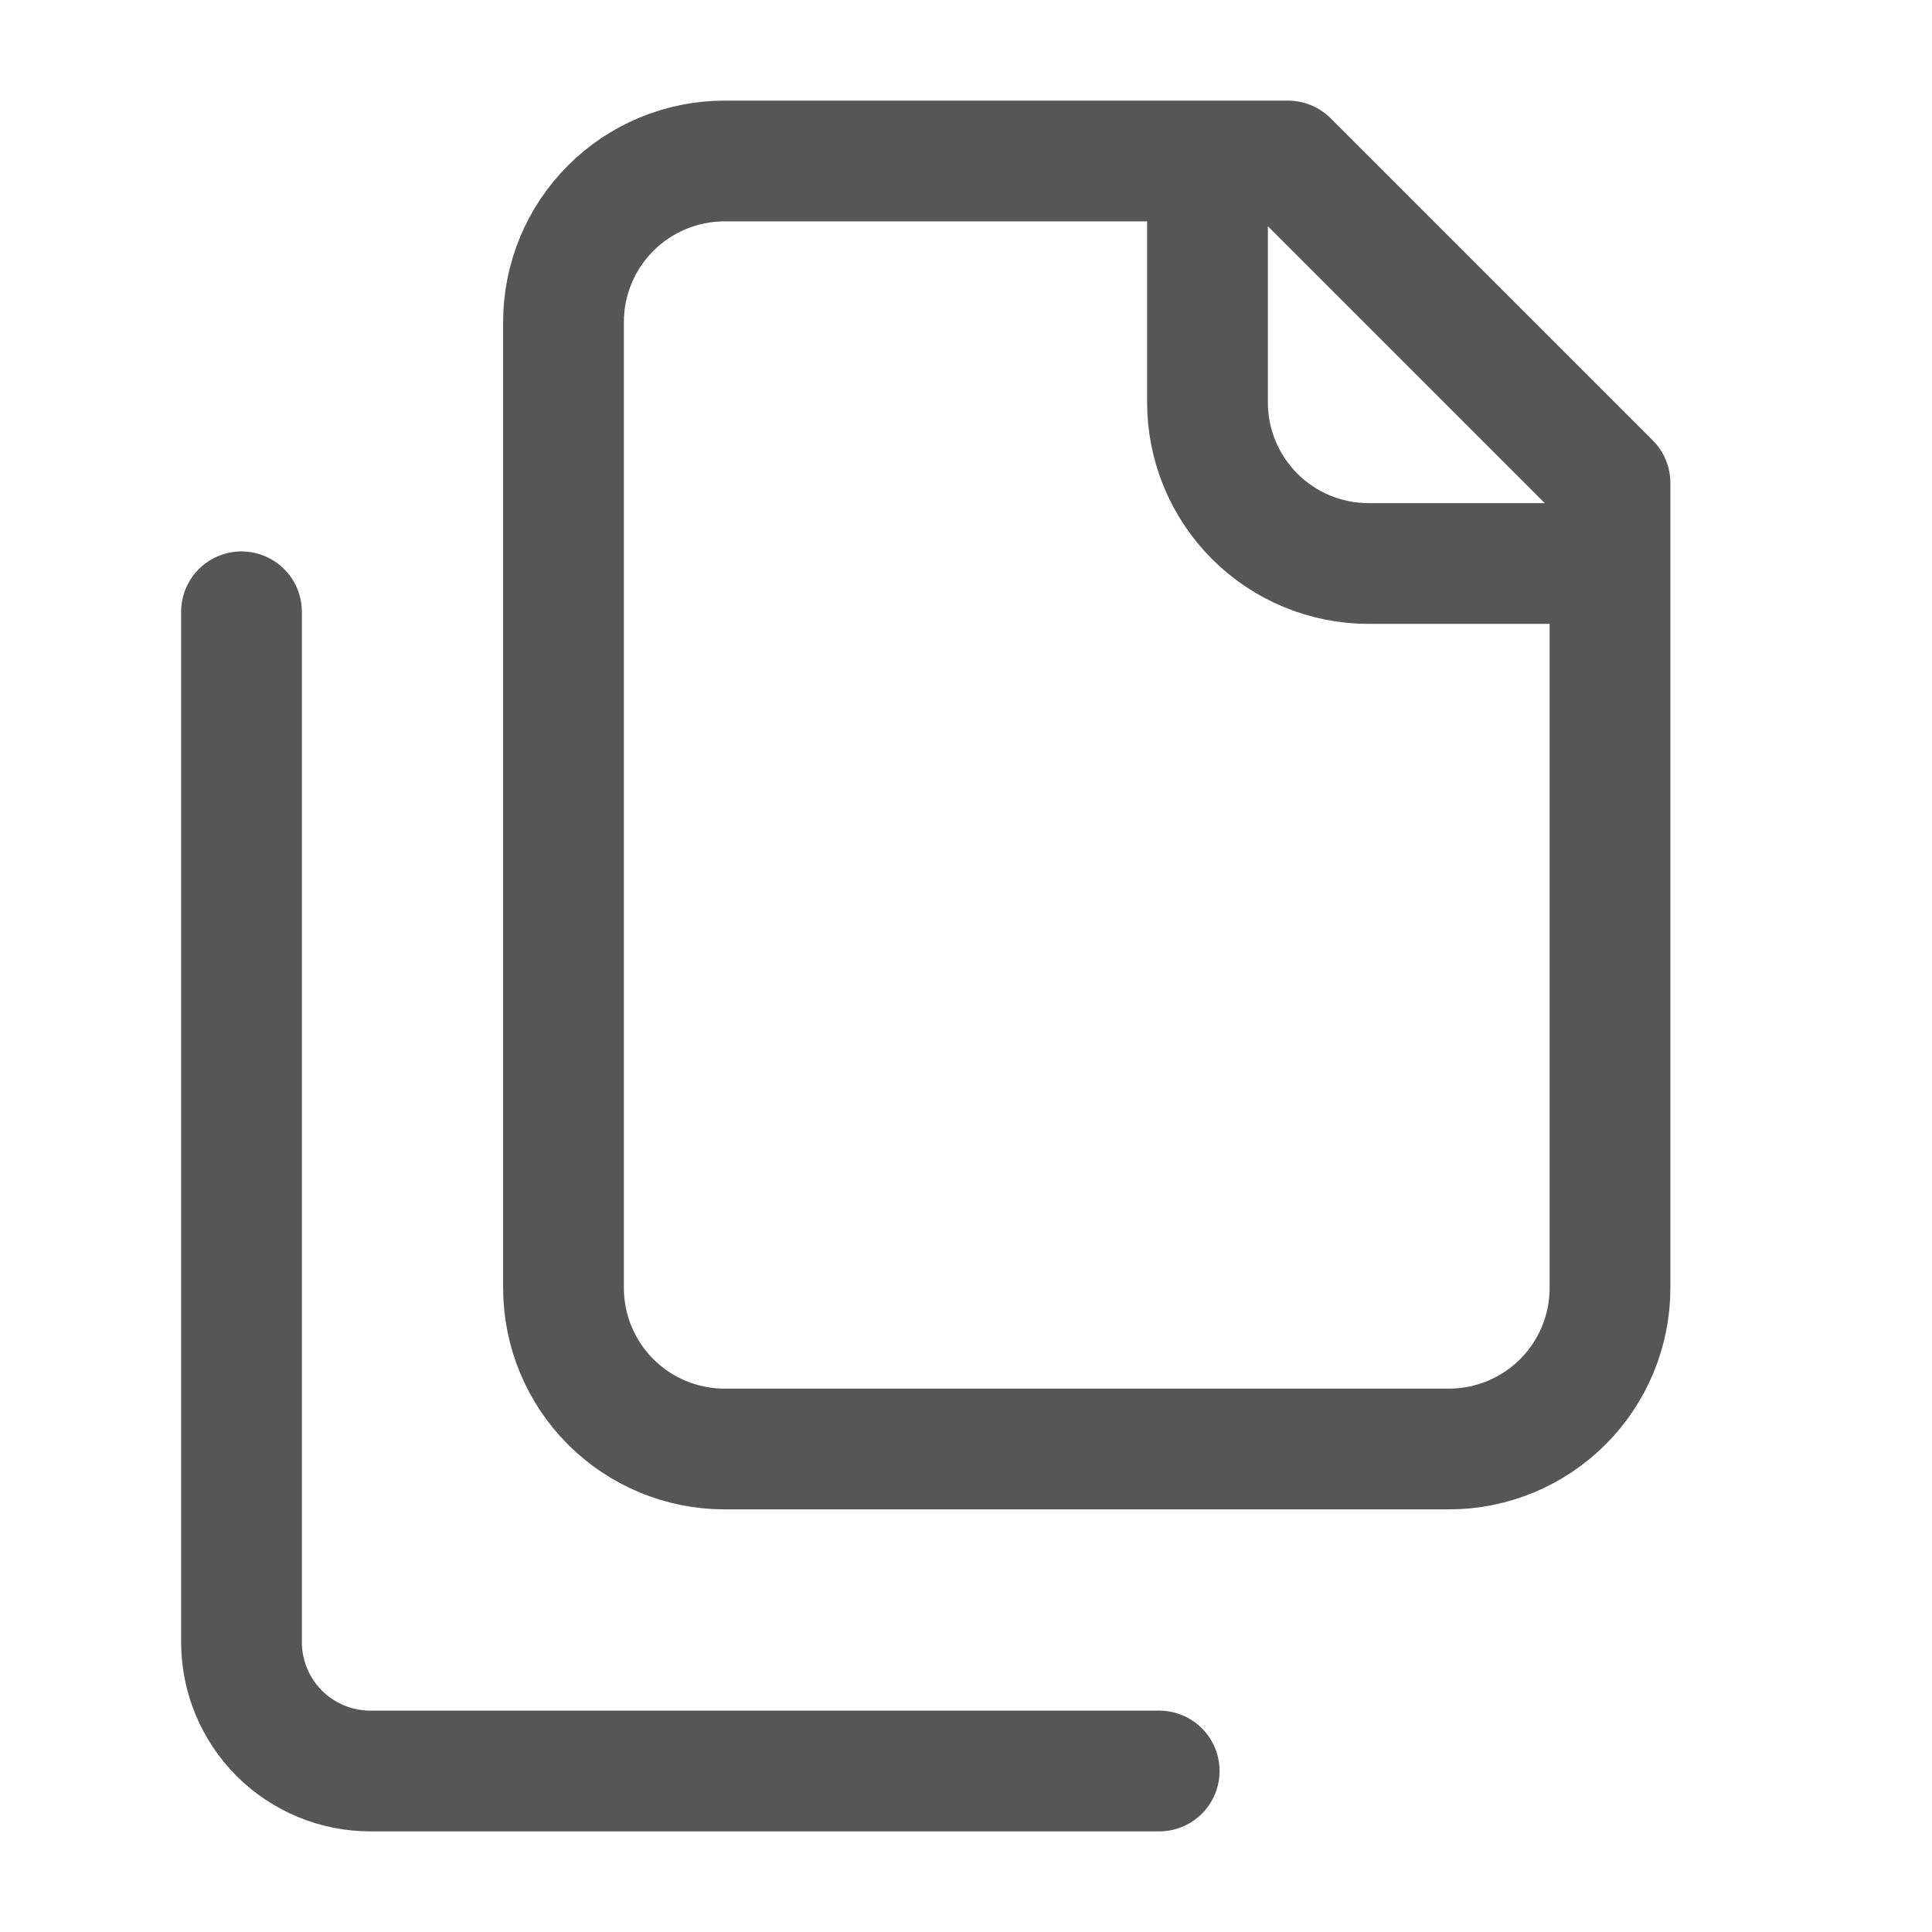
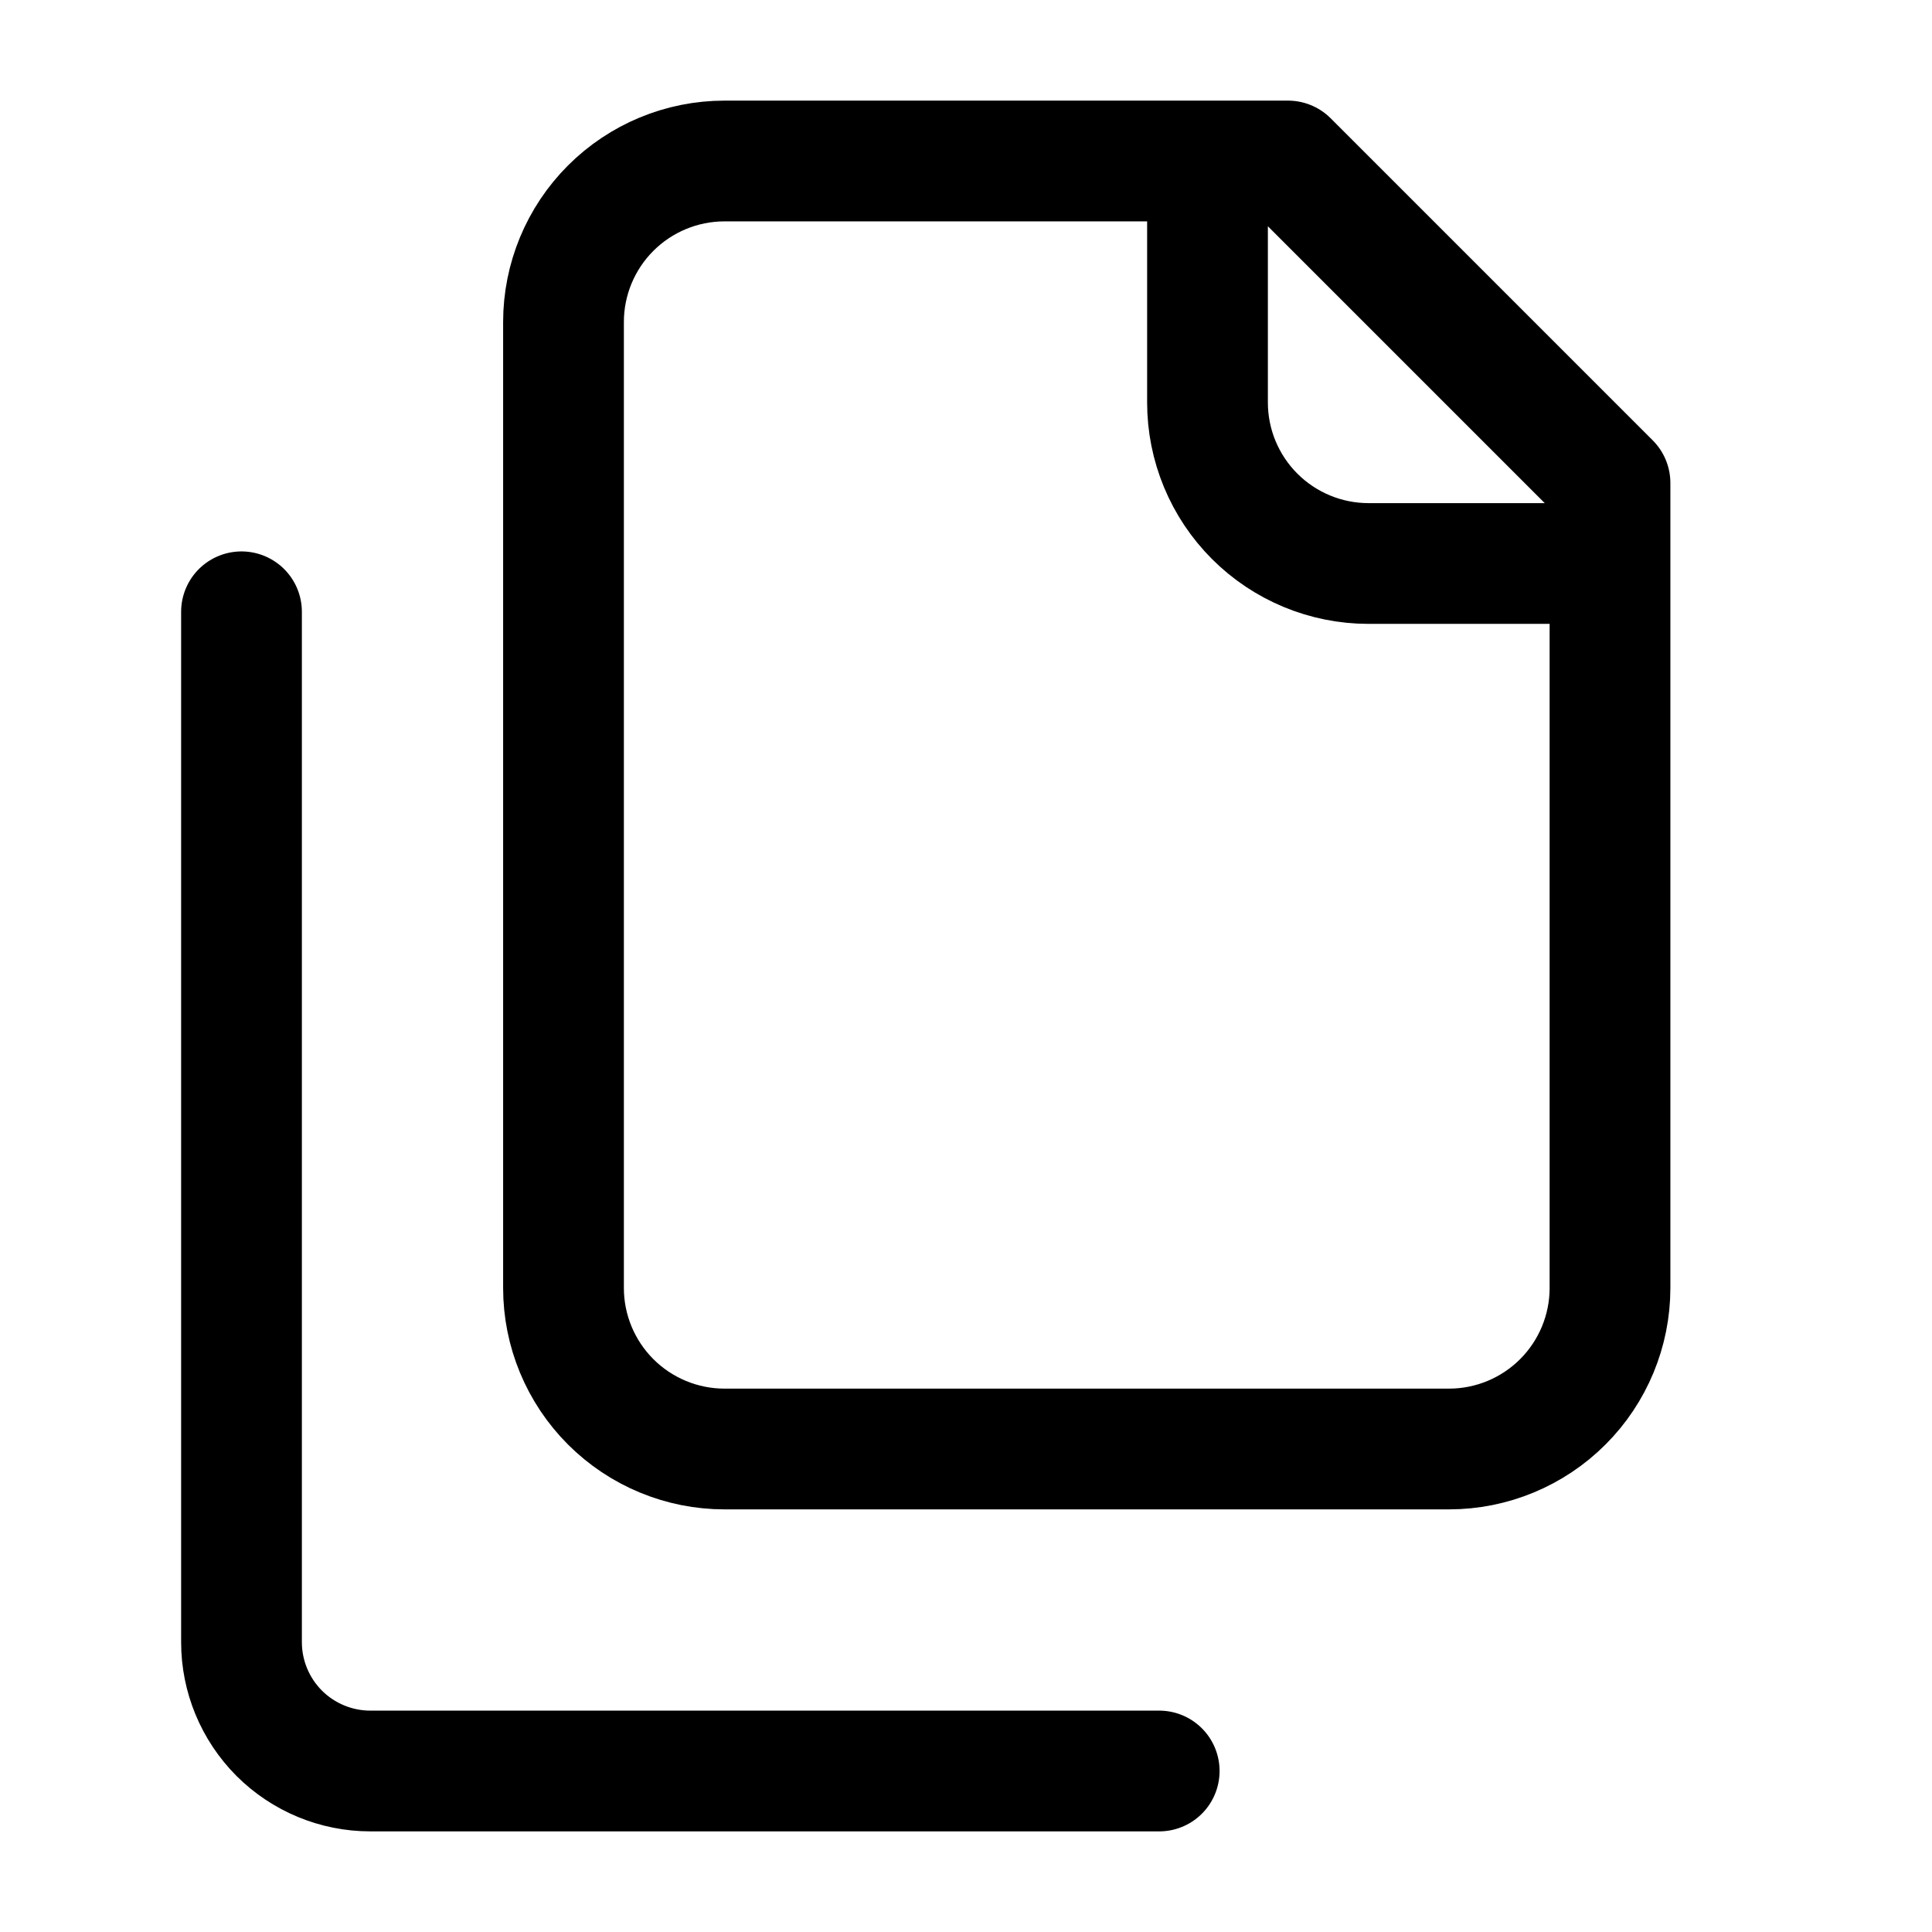
- <svg xmlns="http://www.w3.org/2000/svg" width="24" height="24" viewBox="0 0 24 24" fill="none">
-   <path d="M20 7H17C16.47 7 15.961 6.789 15.586 6.414C15.211 6.039 15 5.53 15 5V2M3 7.6V20.4C3 20.824 3.169 21.231 3.469 21.532C3.769 21.831 4.176 22 4.6 22H14.4M9 18C8.47 18 7.961 17.789 7.586 17.414C7.211 17.039 7 16.53 7 16V4C7 3.47 7.211 2.961 7.586 2.586C7.961 2.211 8.47 2 9 2H16L20 6V16C20 16.53 19.789 17.039 19.414 17.414C19.039 17.789 18.53 18 18 18H9Z" stroke="#565656" stroke-width="1.5" stroke-linecap="round" stroke-linejoin="round" />
+ <svg xmlns="http://www.w3.org/2000/svg" viewBox="0 0 24 24" fill="none">
+   <path d="M20 7H17C16.47 7 15.961 6.789 15.586 6.414C15.211 6.039 15 5.53 15 5V2M3 7.6V20.4C3 20.824 3.169 21.231 3.469 21.532C3.769 21.831 4.176 22 4.6 22H14.4M9 18C8.47 18 7.961 17.789 7.586 17.414C7.211 17.039 7 16.53 7 16V4C7 3.47 7.211 2.961 7.586 2.586C7.961 2.211 8.47 2 9 2H16L20 6V16C20 16.53 19.789 17.039 19.414 17.414C19.039 17.789 18.53 18 18 18H9Z" stroke="currentColor" stroke-width="1.5" stroke-linecap="round" stroke-linejoin="round" />
</svg>
